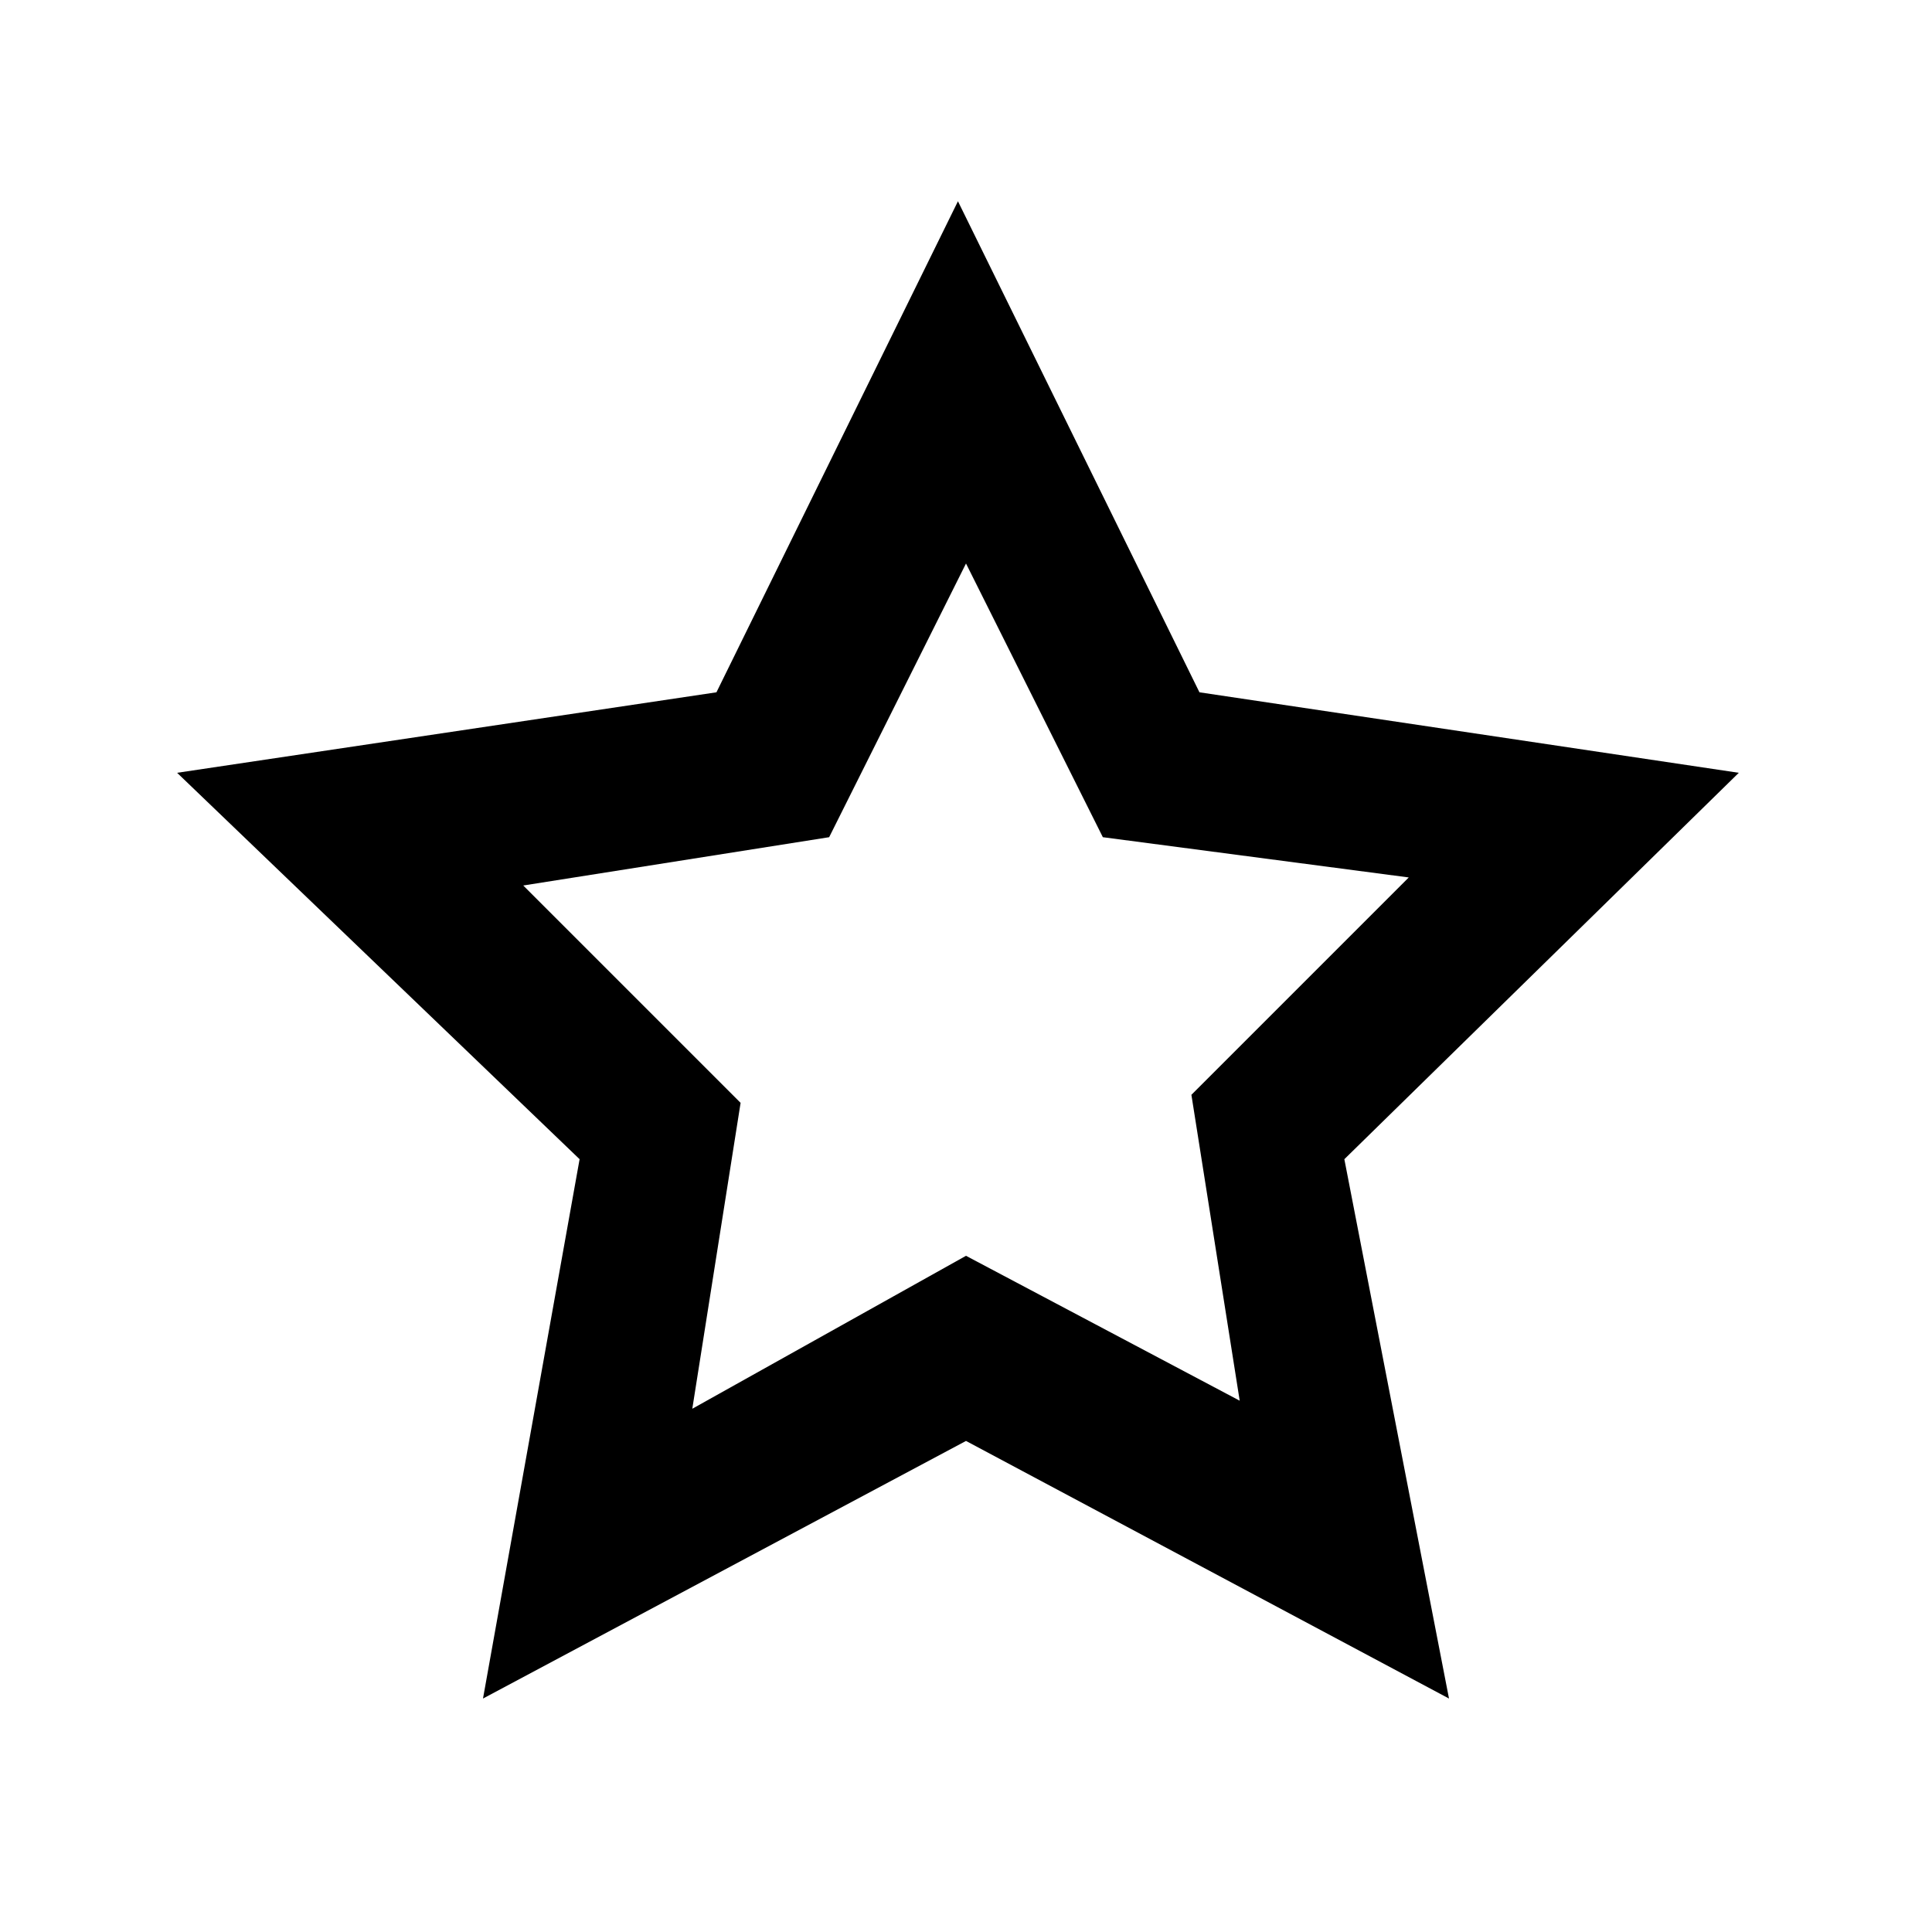
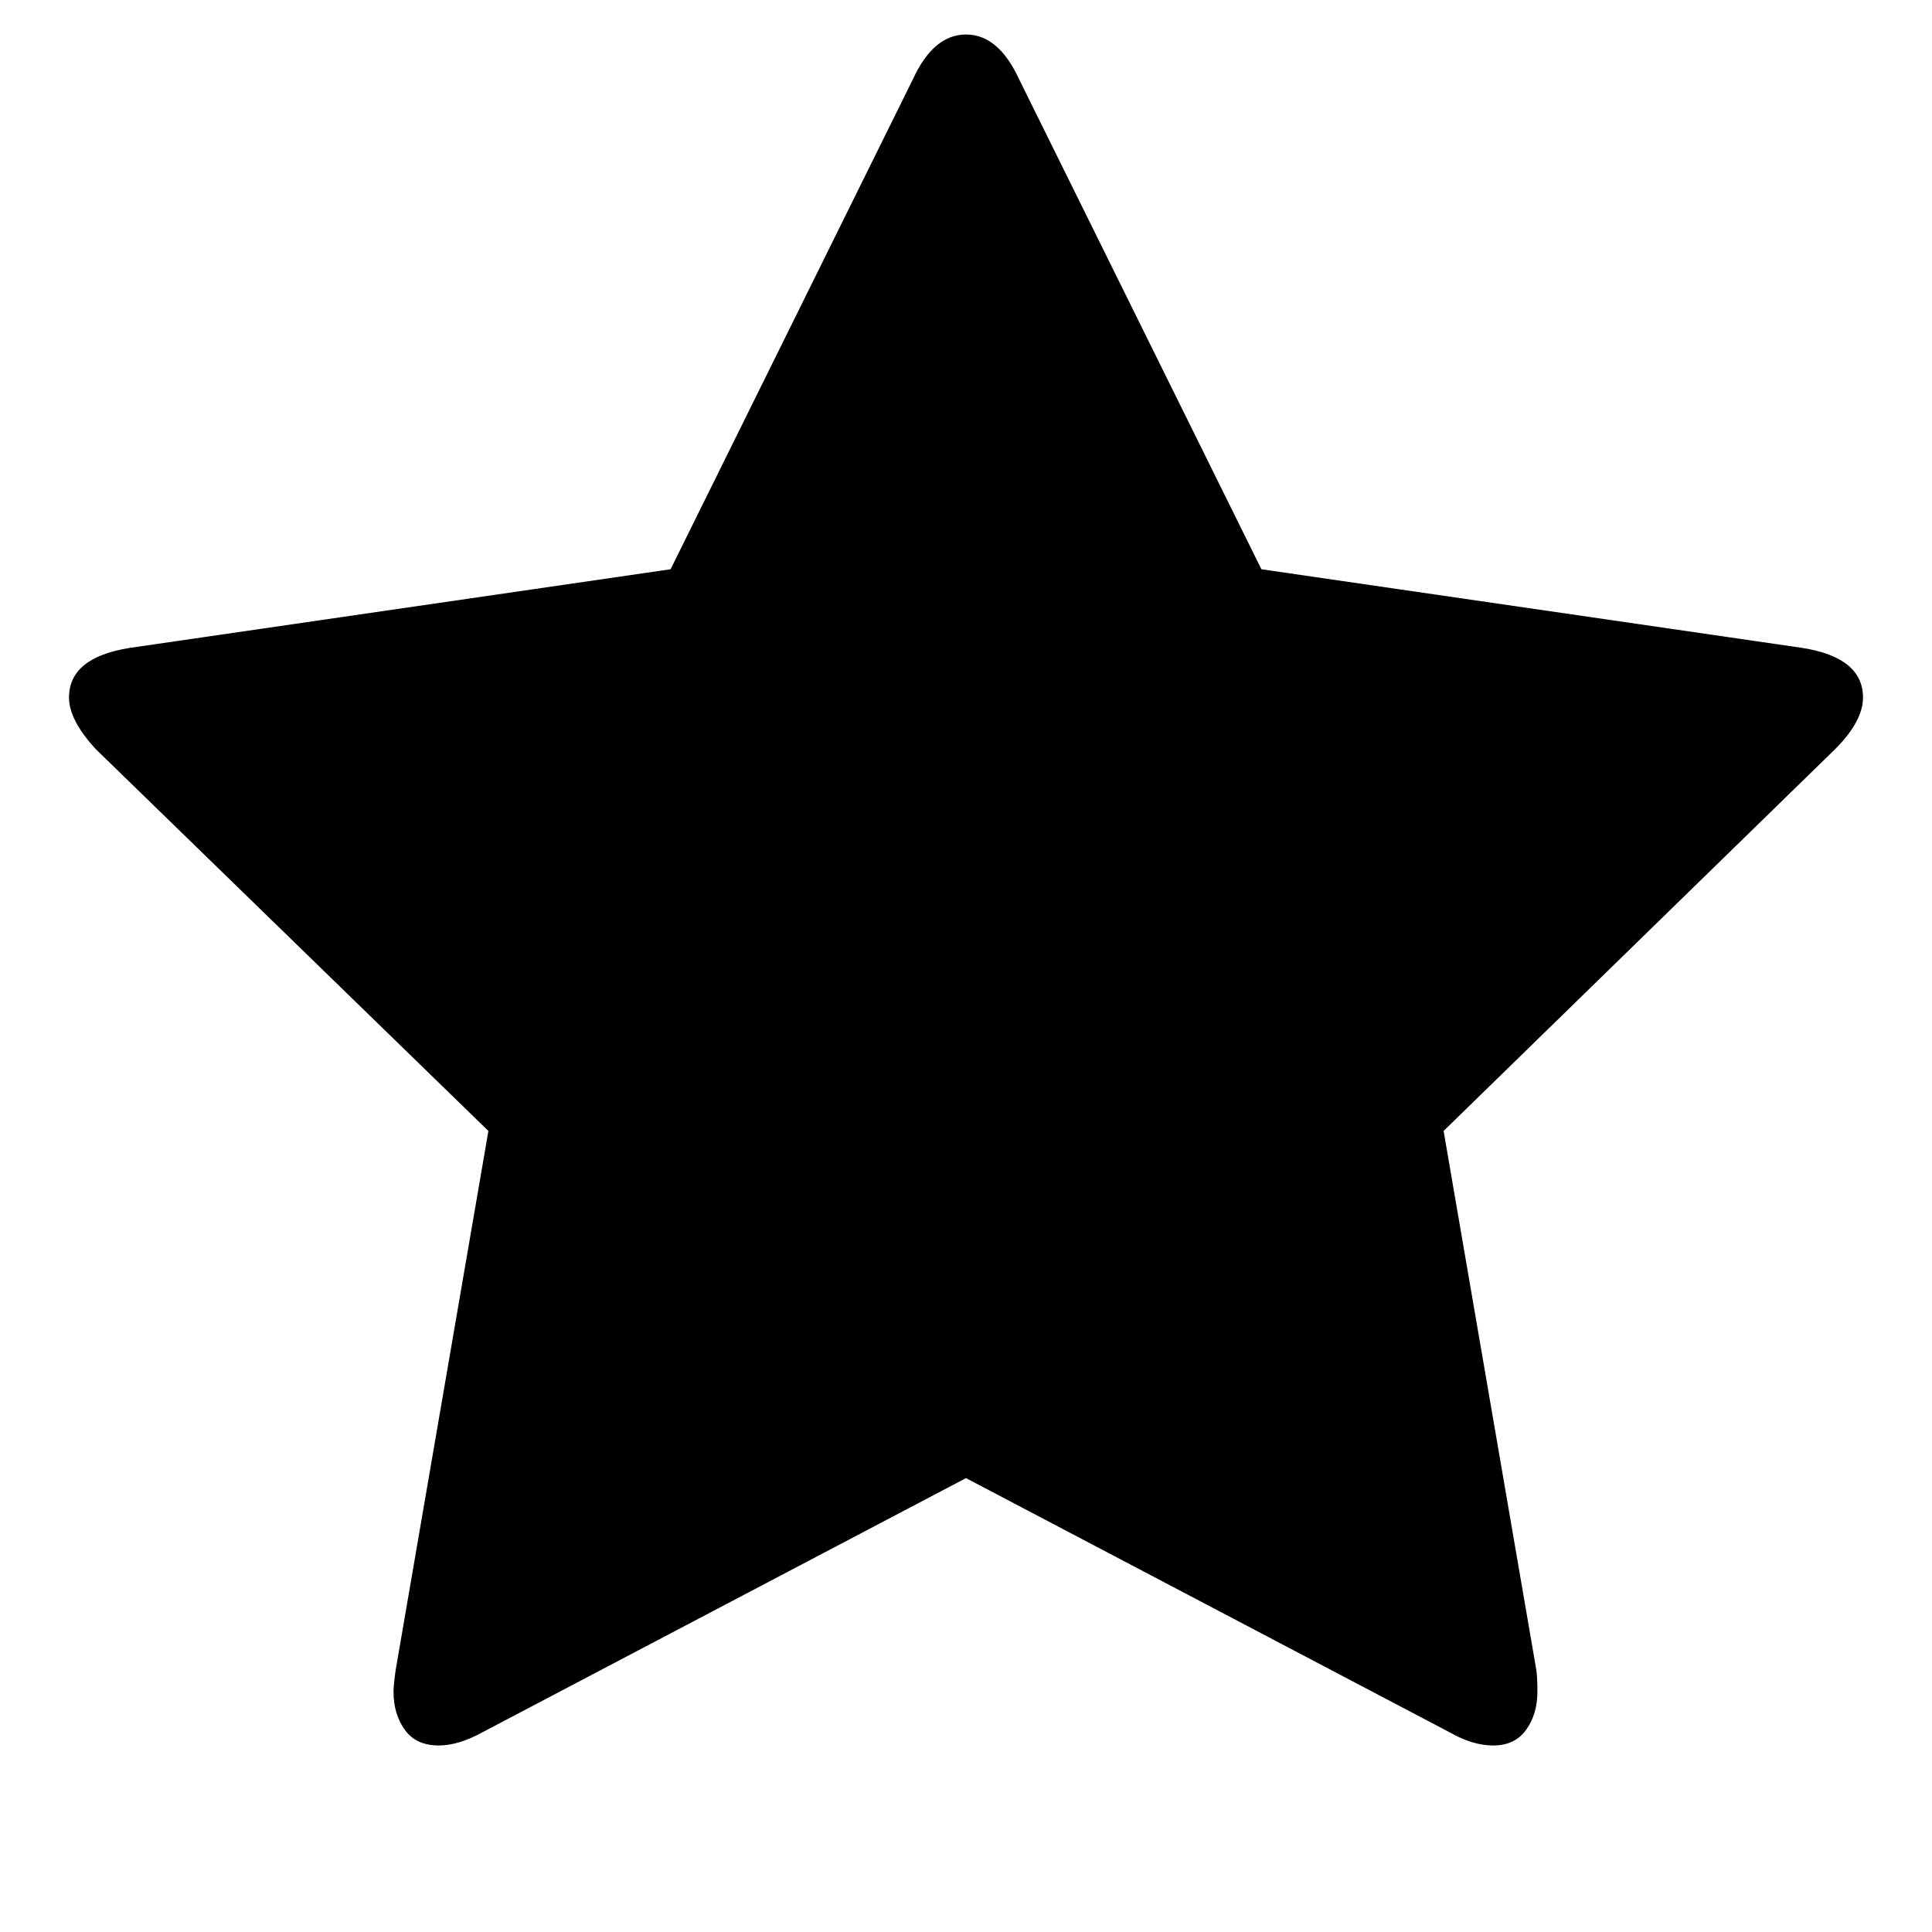
- <svg xmlns="http://www.w3.org/2000/svg" version="1.1" viewBox="0 0 24 24">
-   <path d="M18,21.1l-6-3.2l-6,3.2l1.2-6.7L2.2,9.6l6.7-1l3-6.1l3,6.1l6.7,1l-4.9,4.8L18,21.1z M12,15.6l3.4,1.8  l-0.6-3.8l2.7-2.7l-3.8-0.5L12,7l-1.7,3.4L6.5,11l2.7,2.7l-0.6,3.8L12,15.6z" />
+ <svg xmlns="http://www.w3.org/2000/svg" viewBox="0 0 1792 1792">
+   <path d="M1728 647q0 22-26 48l-363 354 86 500q1 7 1 20 0 21-10.5 35.5T1385 1619q-19 0-40-12l-449-236-449 236q-22 12-40 12-21 0-31.5-14.5T365 1569q0-6 2-20l86-500L89 695q-25-27-25-48 0-37 56-46l502-73L847 73q19-41 49-41t49 41l225 455 502 73q56 9 56 46z" />
</svg>
